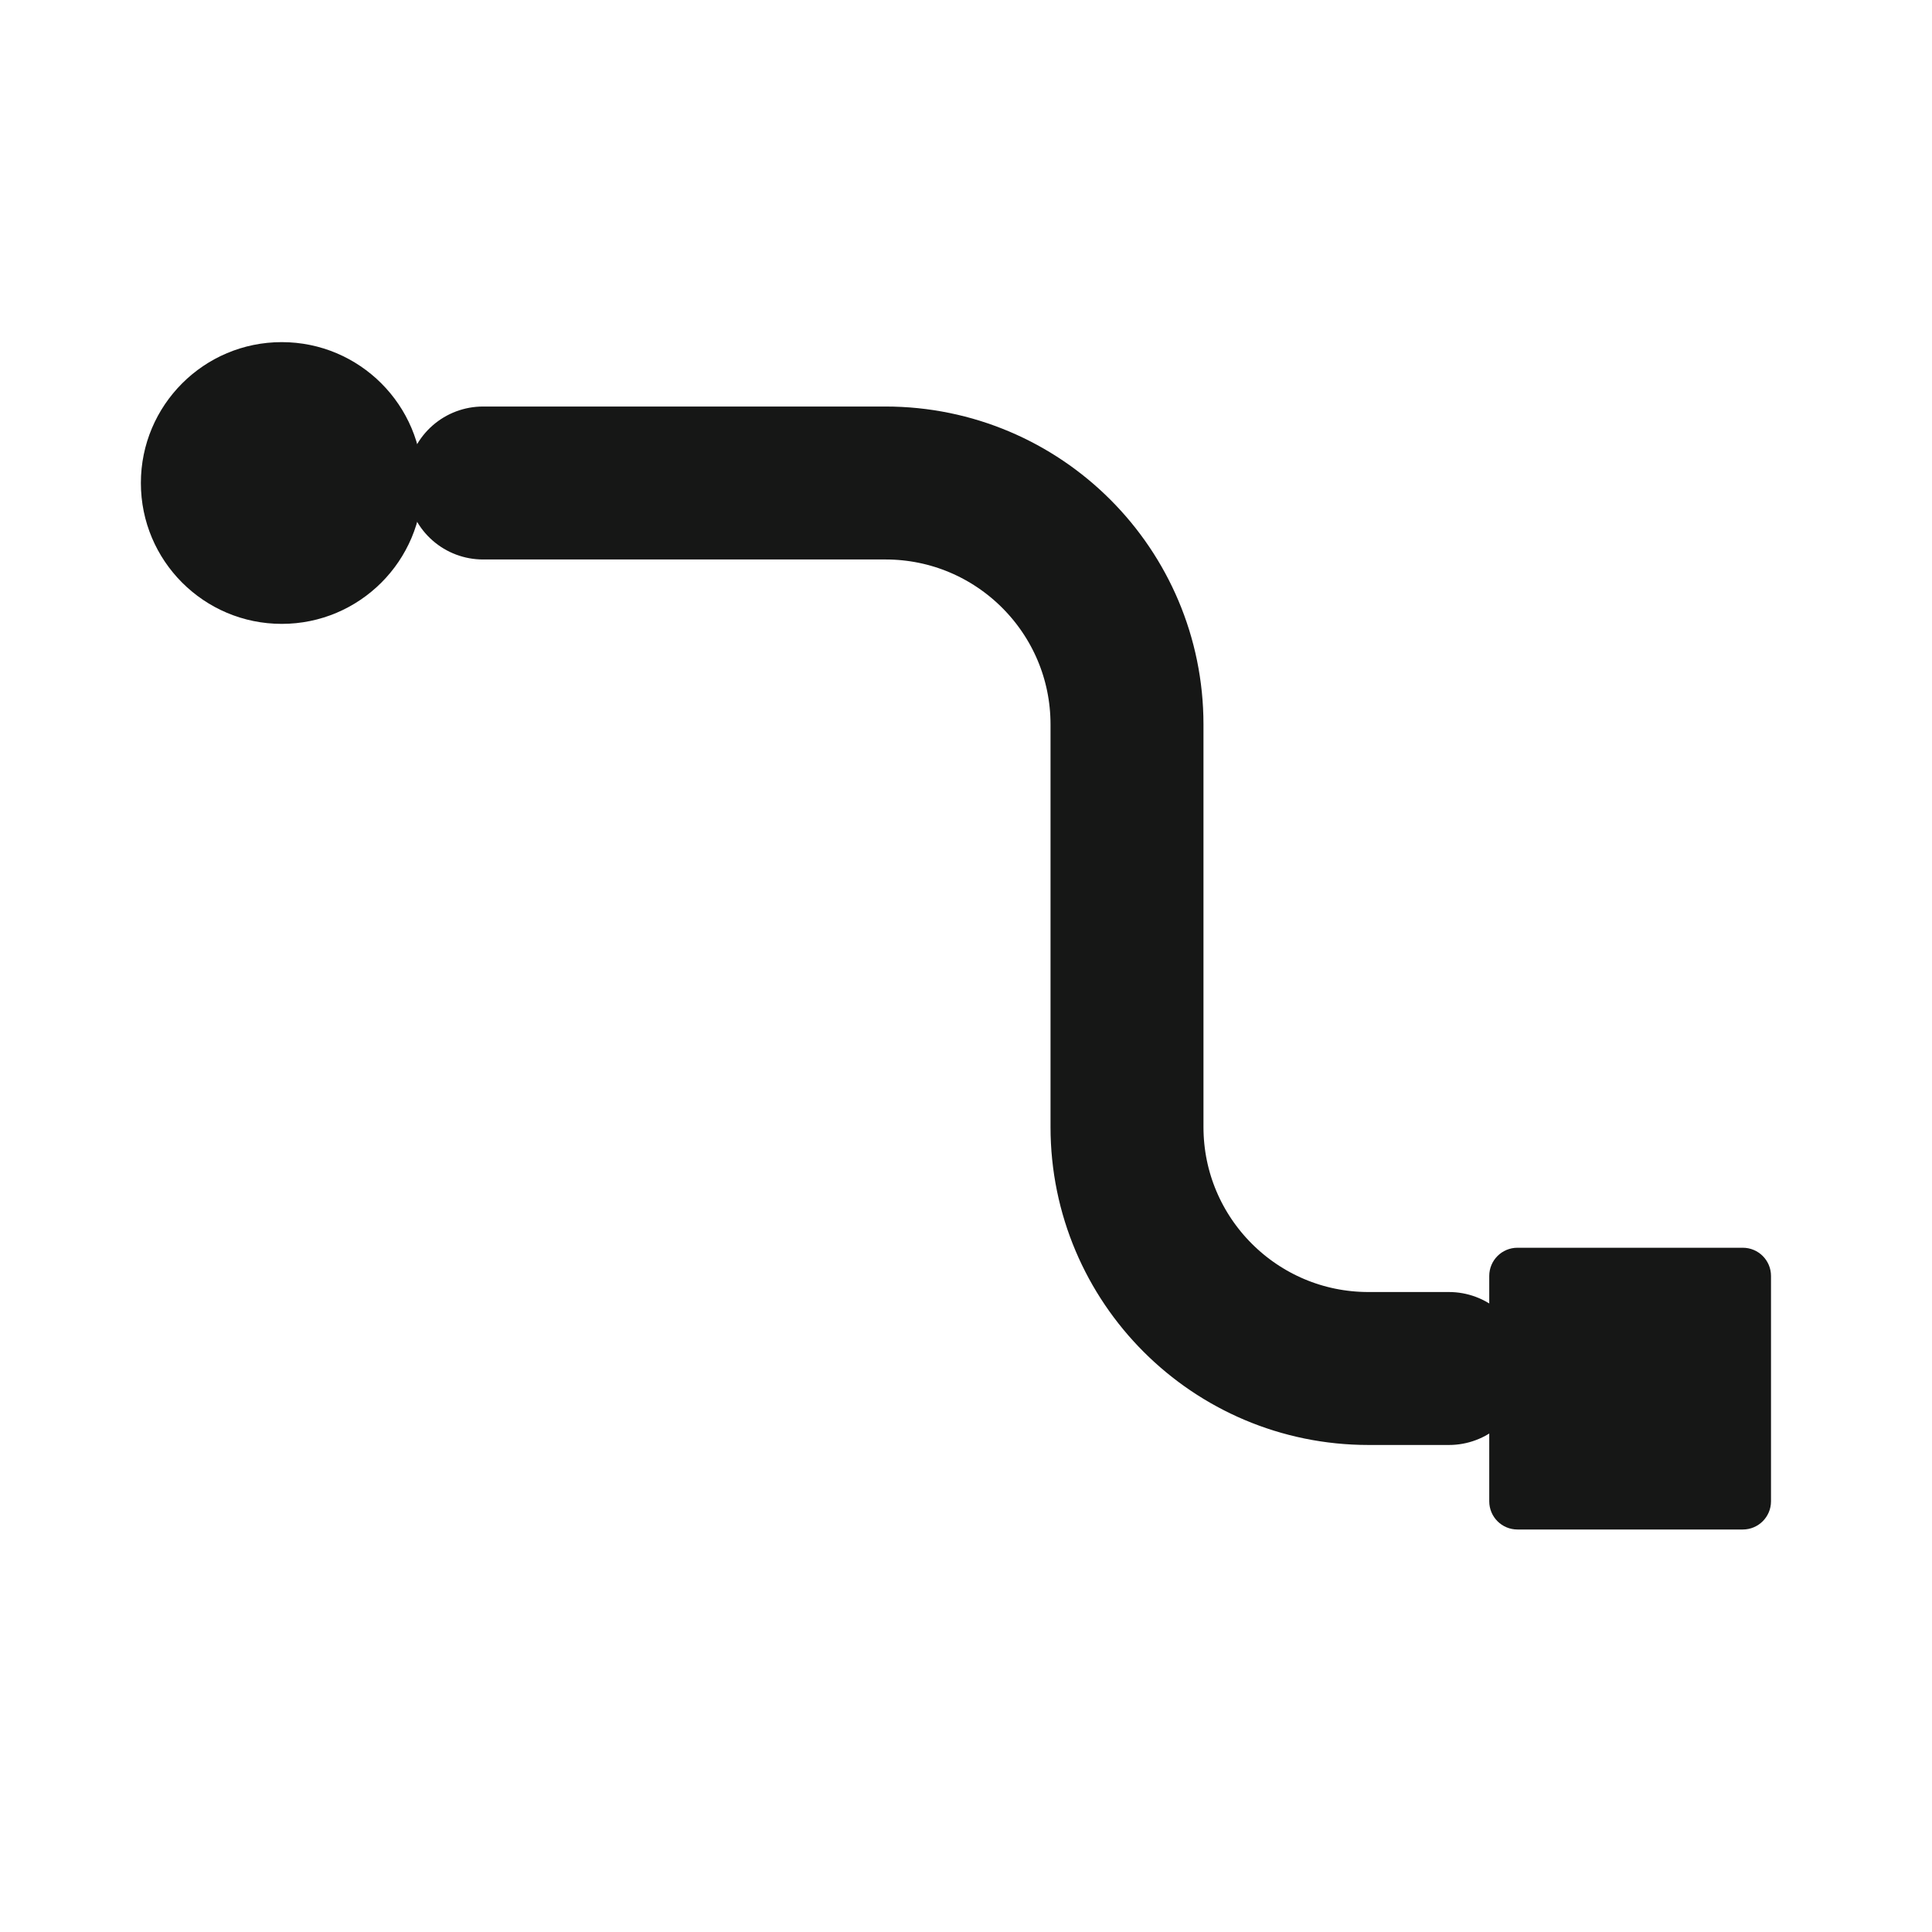
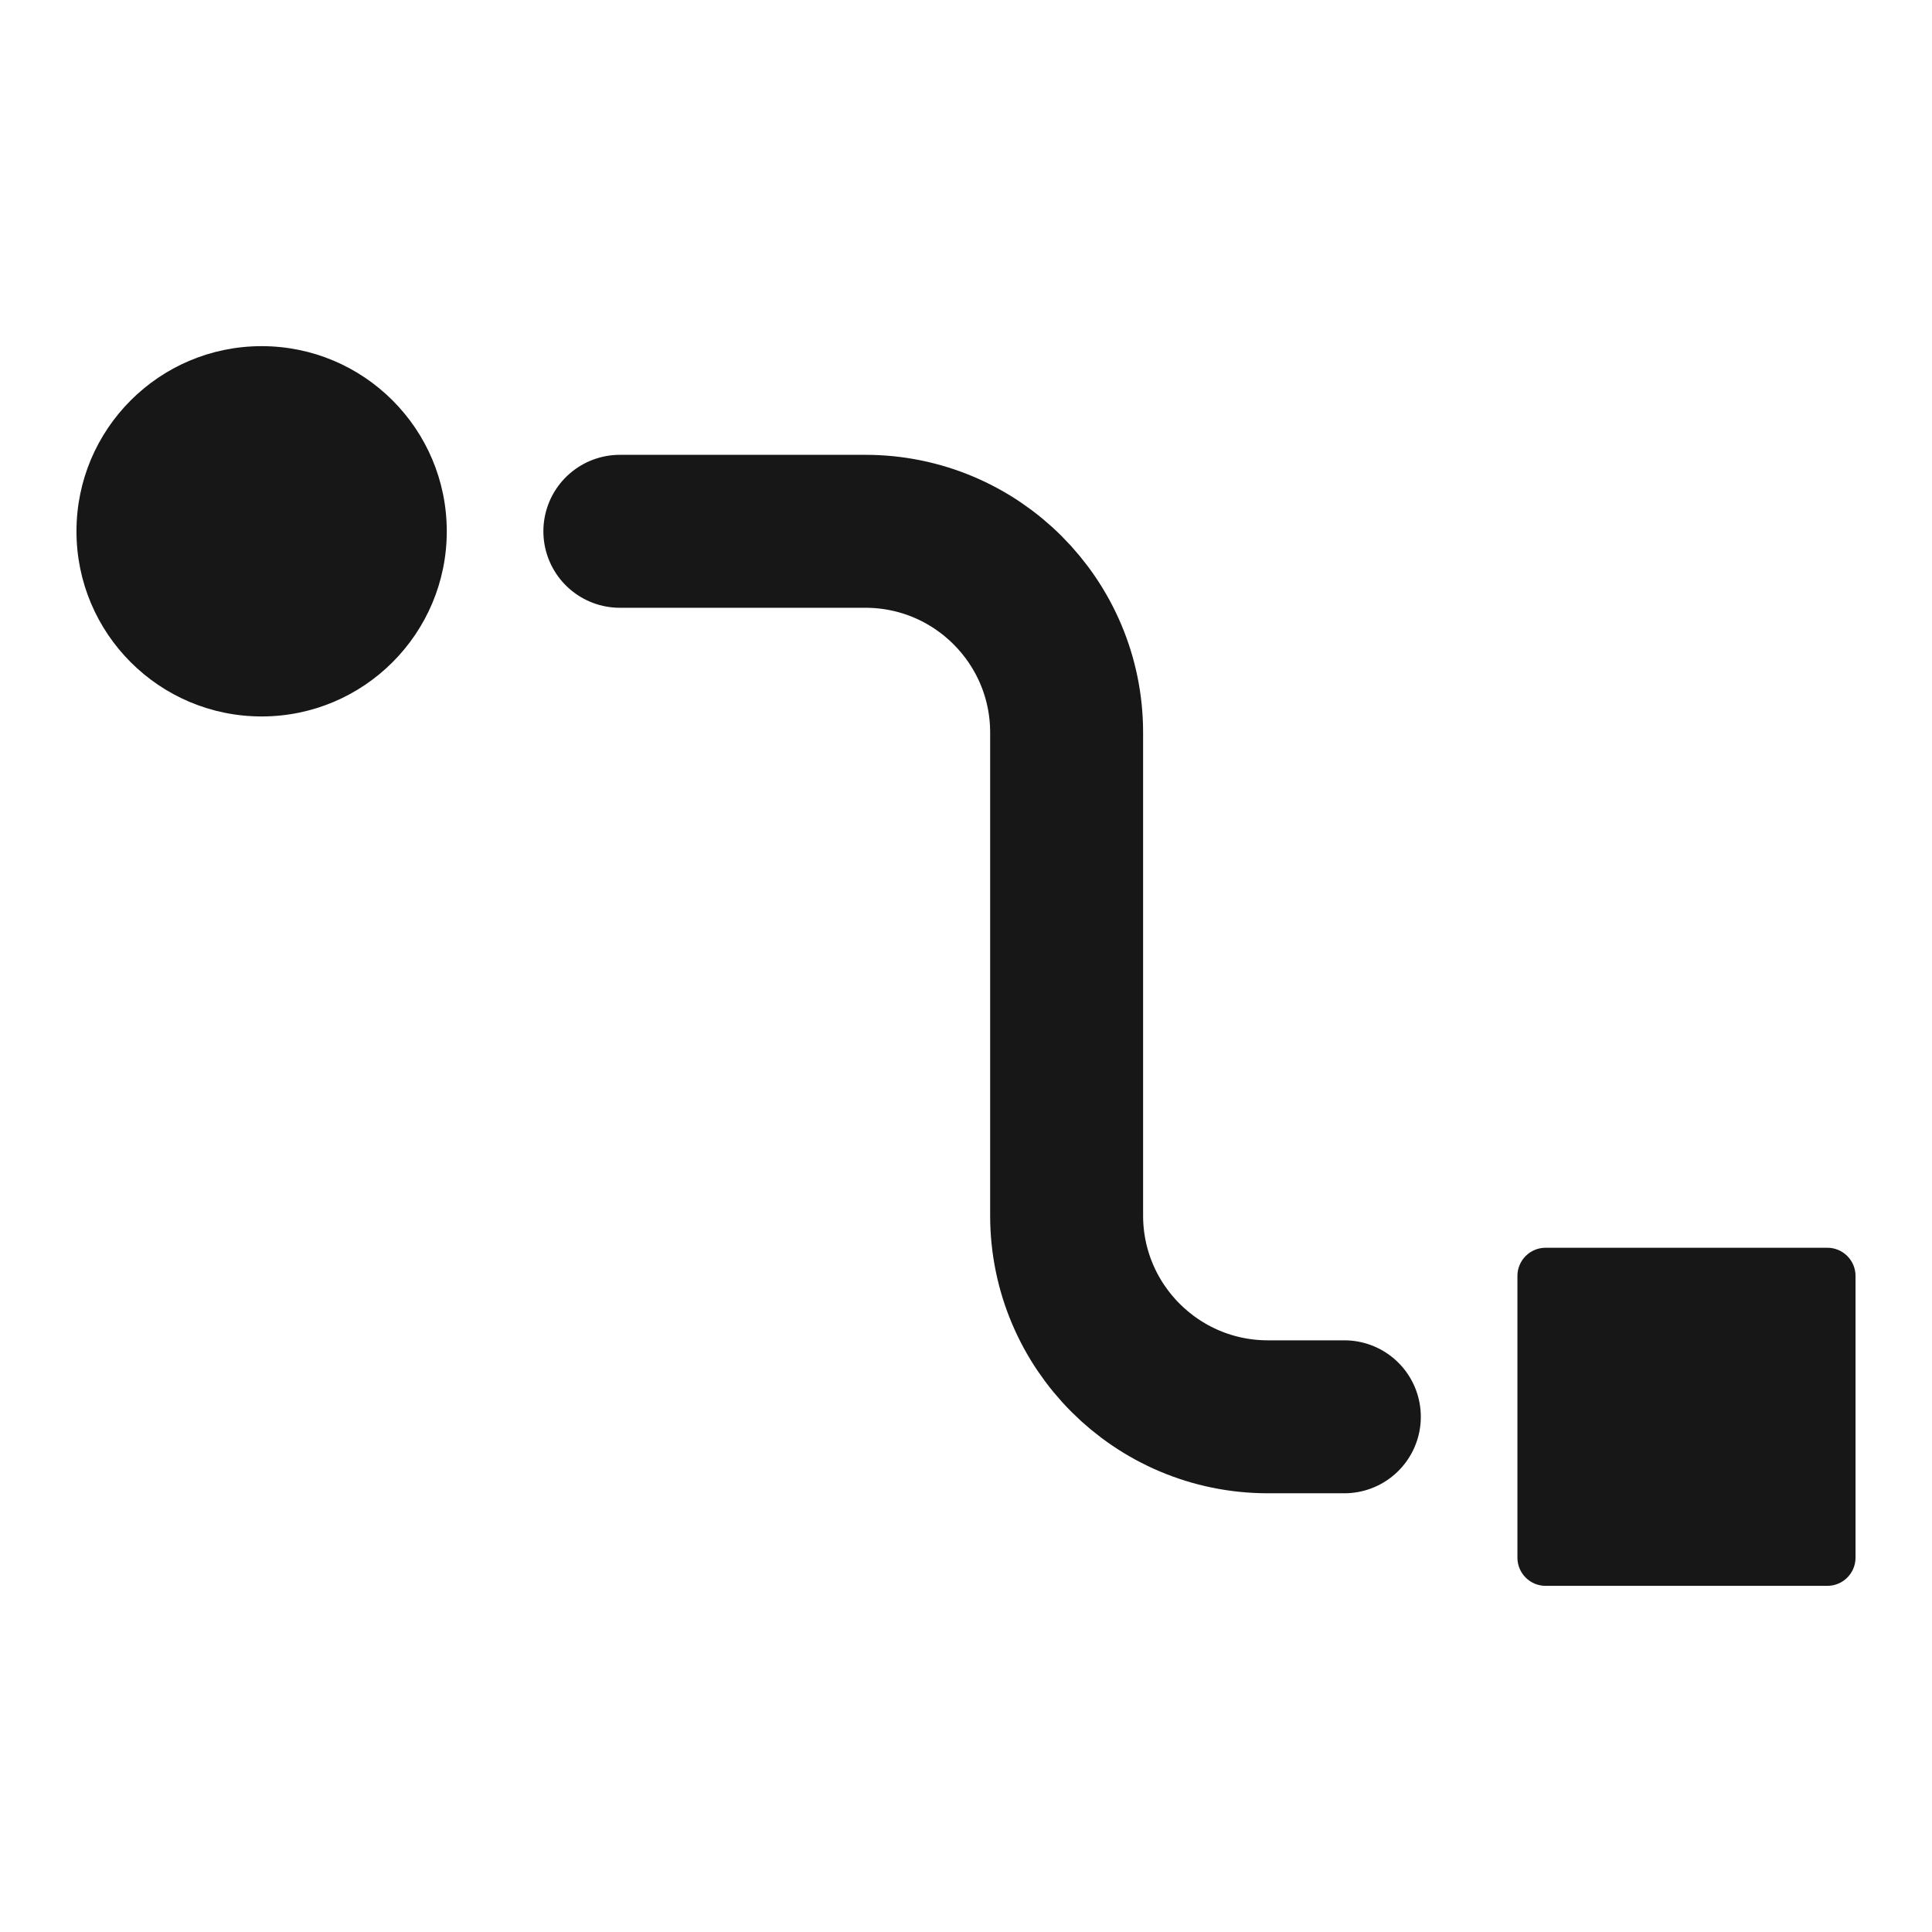
<svg xmlns="http://www.w3.org/2000/svg" viewBox="0 0 24 24" role="img" aria-label="db2i/mcp route mark">
-   <circle cx="3.5" cy="6" r="1.75" fill="#161716" />
-   <path d="M6 6 H11 C12.657 6 14 7.343 14 9 V14 C14 15.657 15.343 17 17 17 H18" fill="none" stroke="#161716" stroke-width="1.9" stroke-linecap="round" stroke-linejoin="round" />
-   <rect x="18.5" y="15.5" width="3.5" height="3.5" rx="0.35" fill="#161716" />
+   <circle fill="#161716" cx="3.25" cy="6.6" r="2.3" />
+   <path stroke="#161716" d="M7.7 6.6 H10.75 C12.13 6.6 13.25 7.72 13.25 9.1 V15.1 C13.25 16.48 14.37 17.6 15.75 17.6 H16.7" fill="none" stroke-width="1.9" stroke-linecap="round" stroke-linejoin="round" />
+   <rect fill="#161716" x="18.85" y="15.5" width="4.2" height="4.2" rx="0.35" />
</svg>
